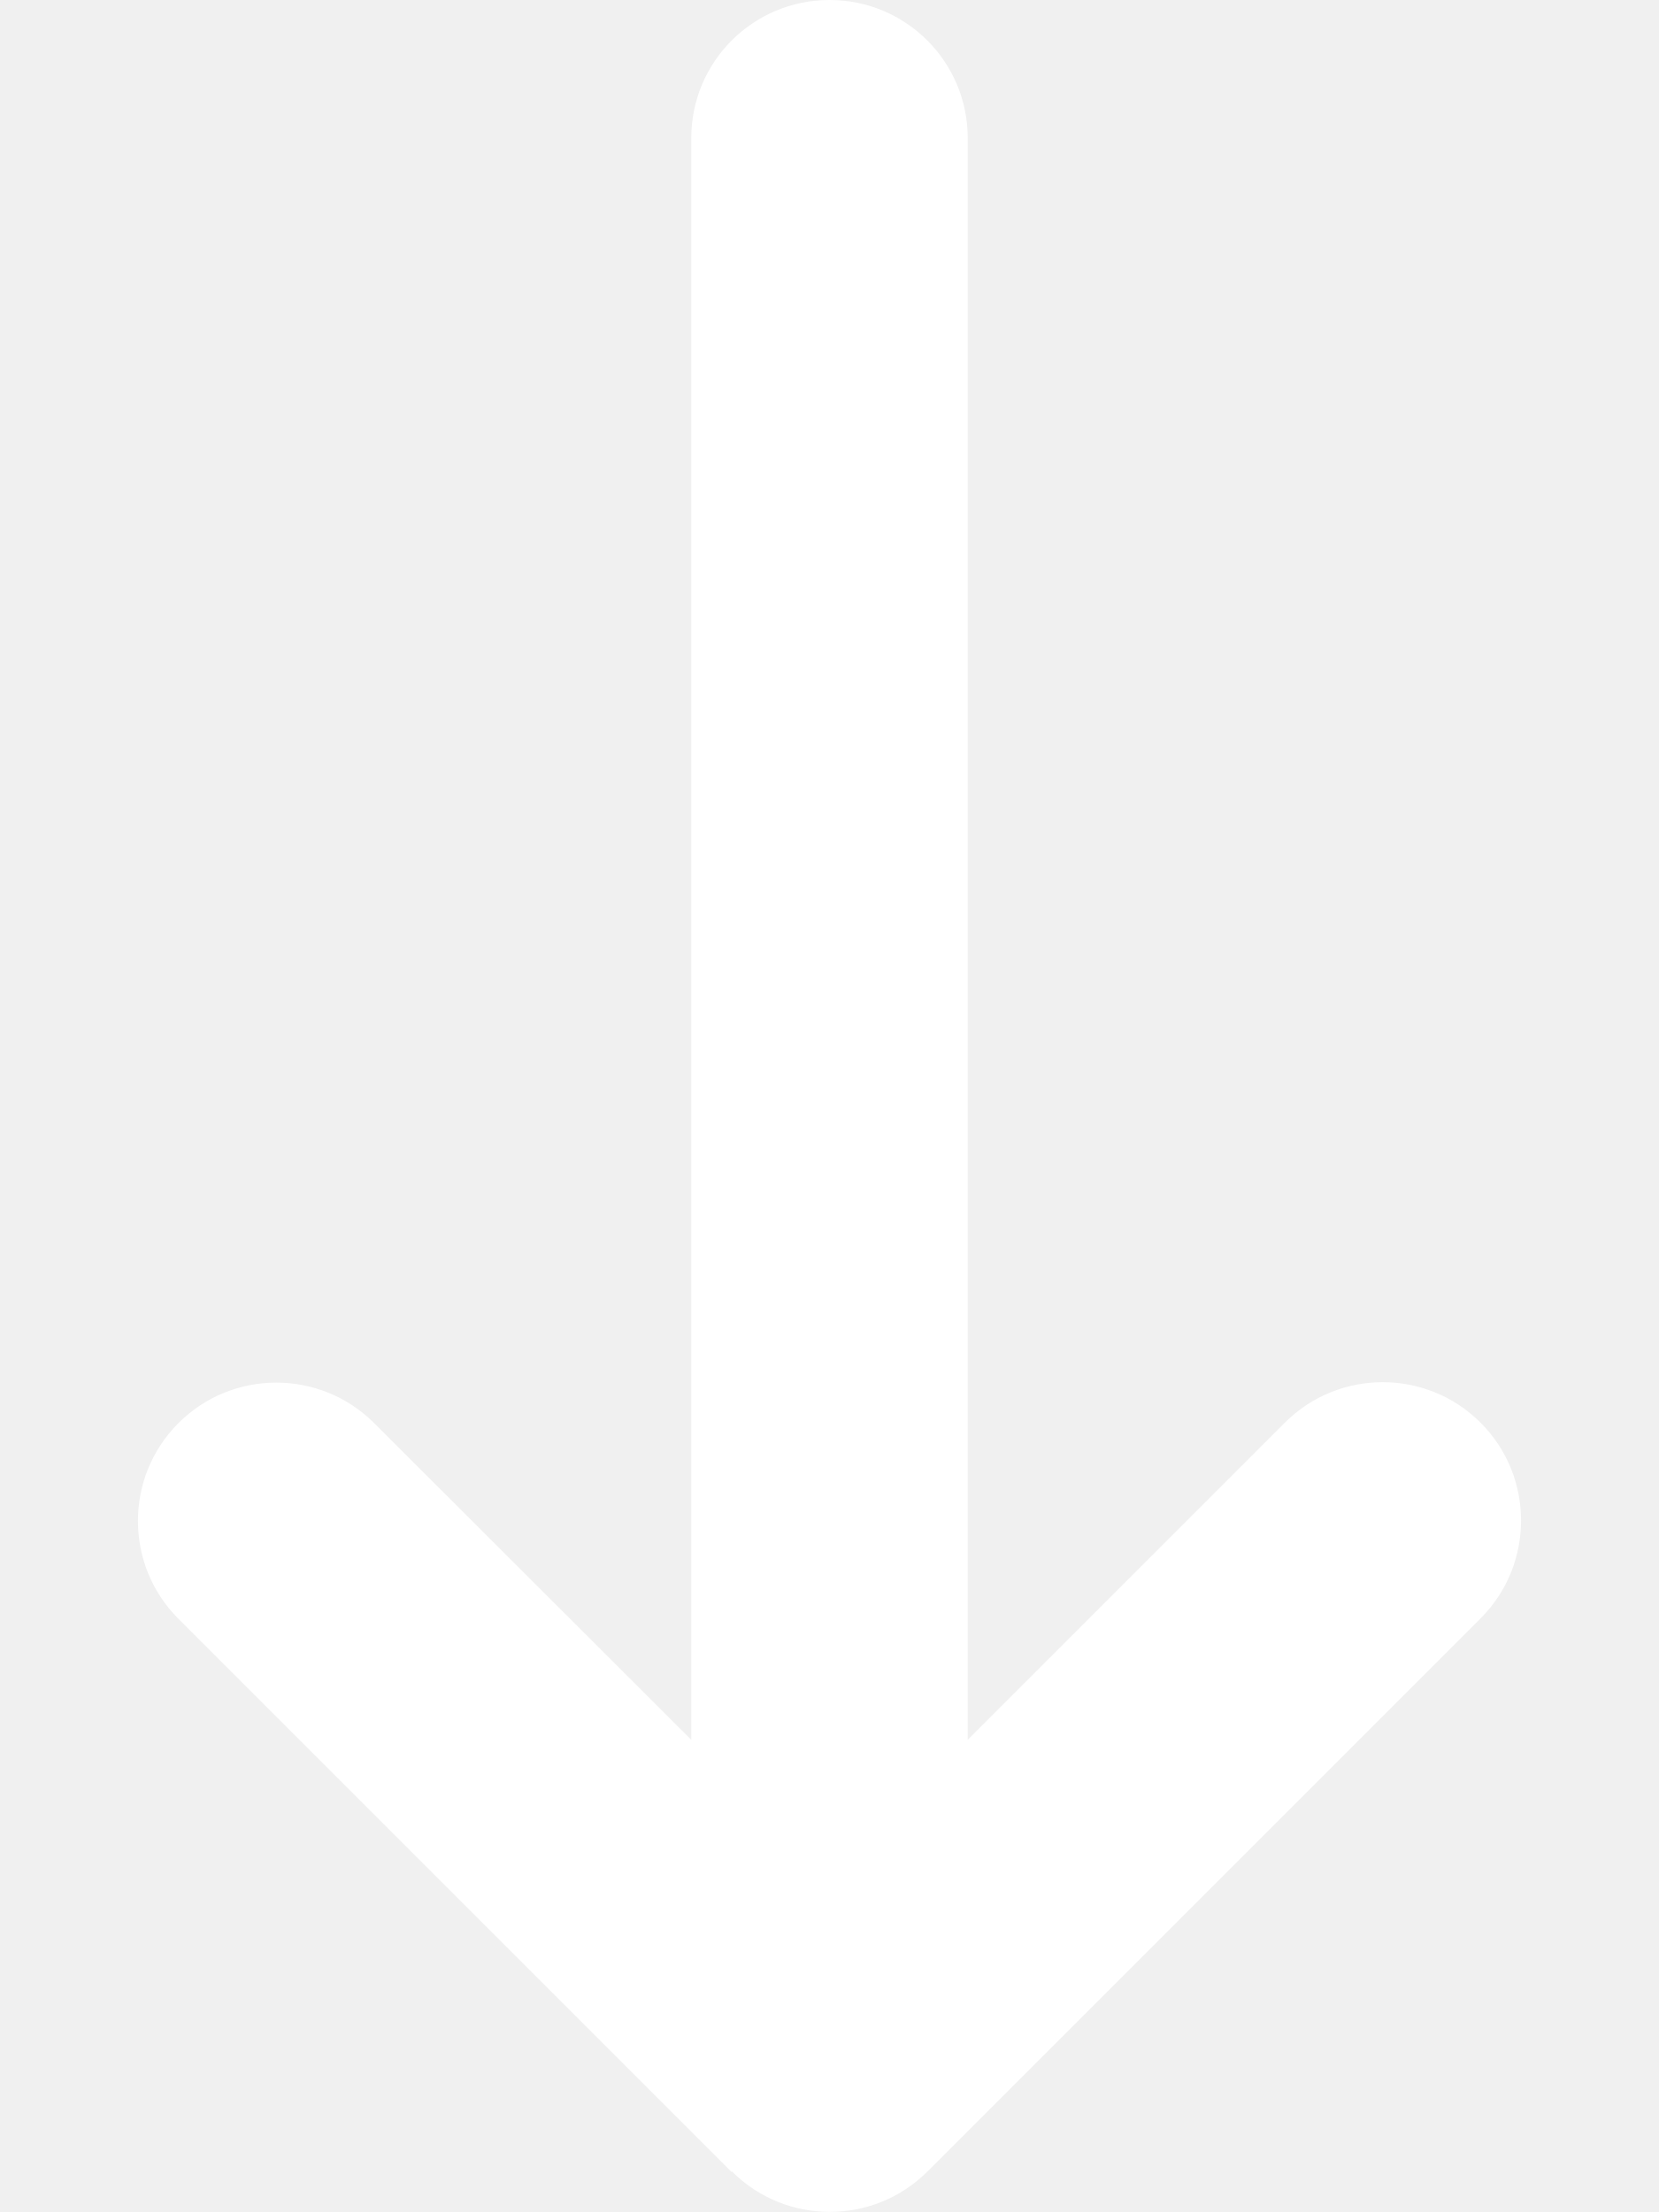
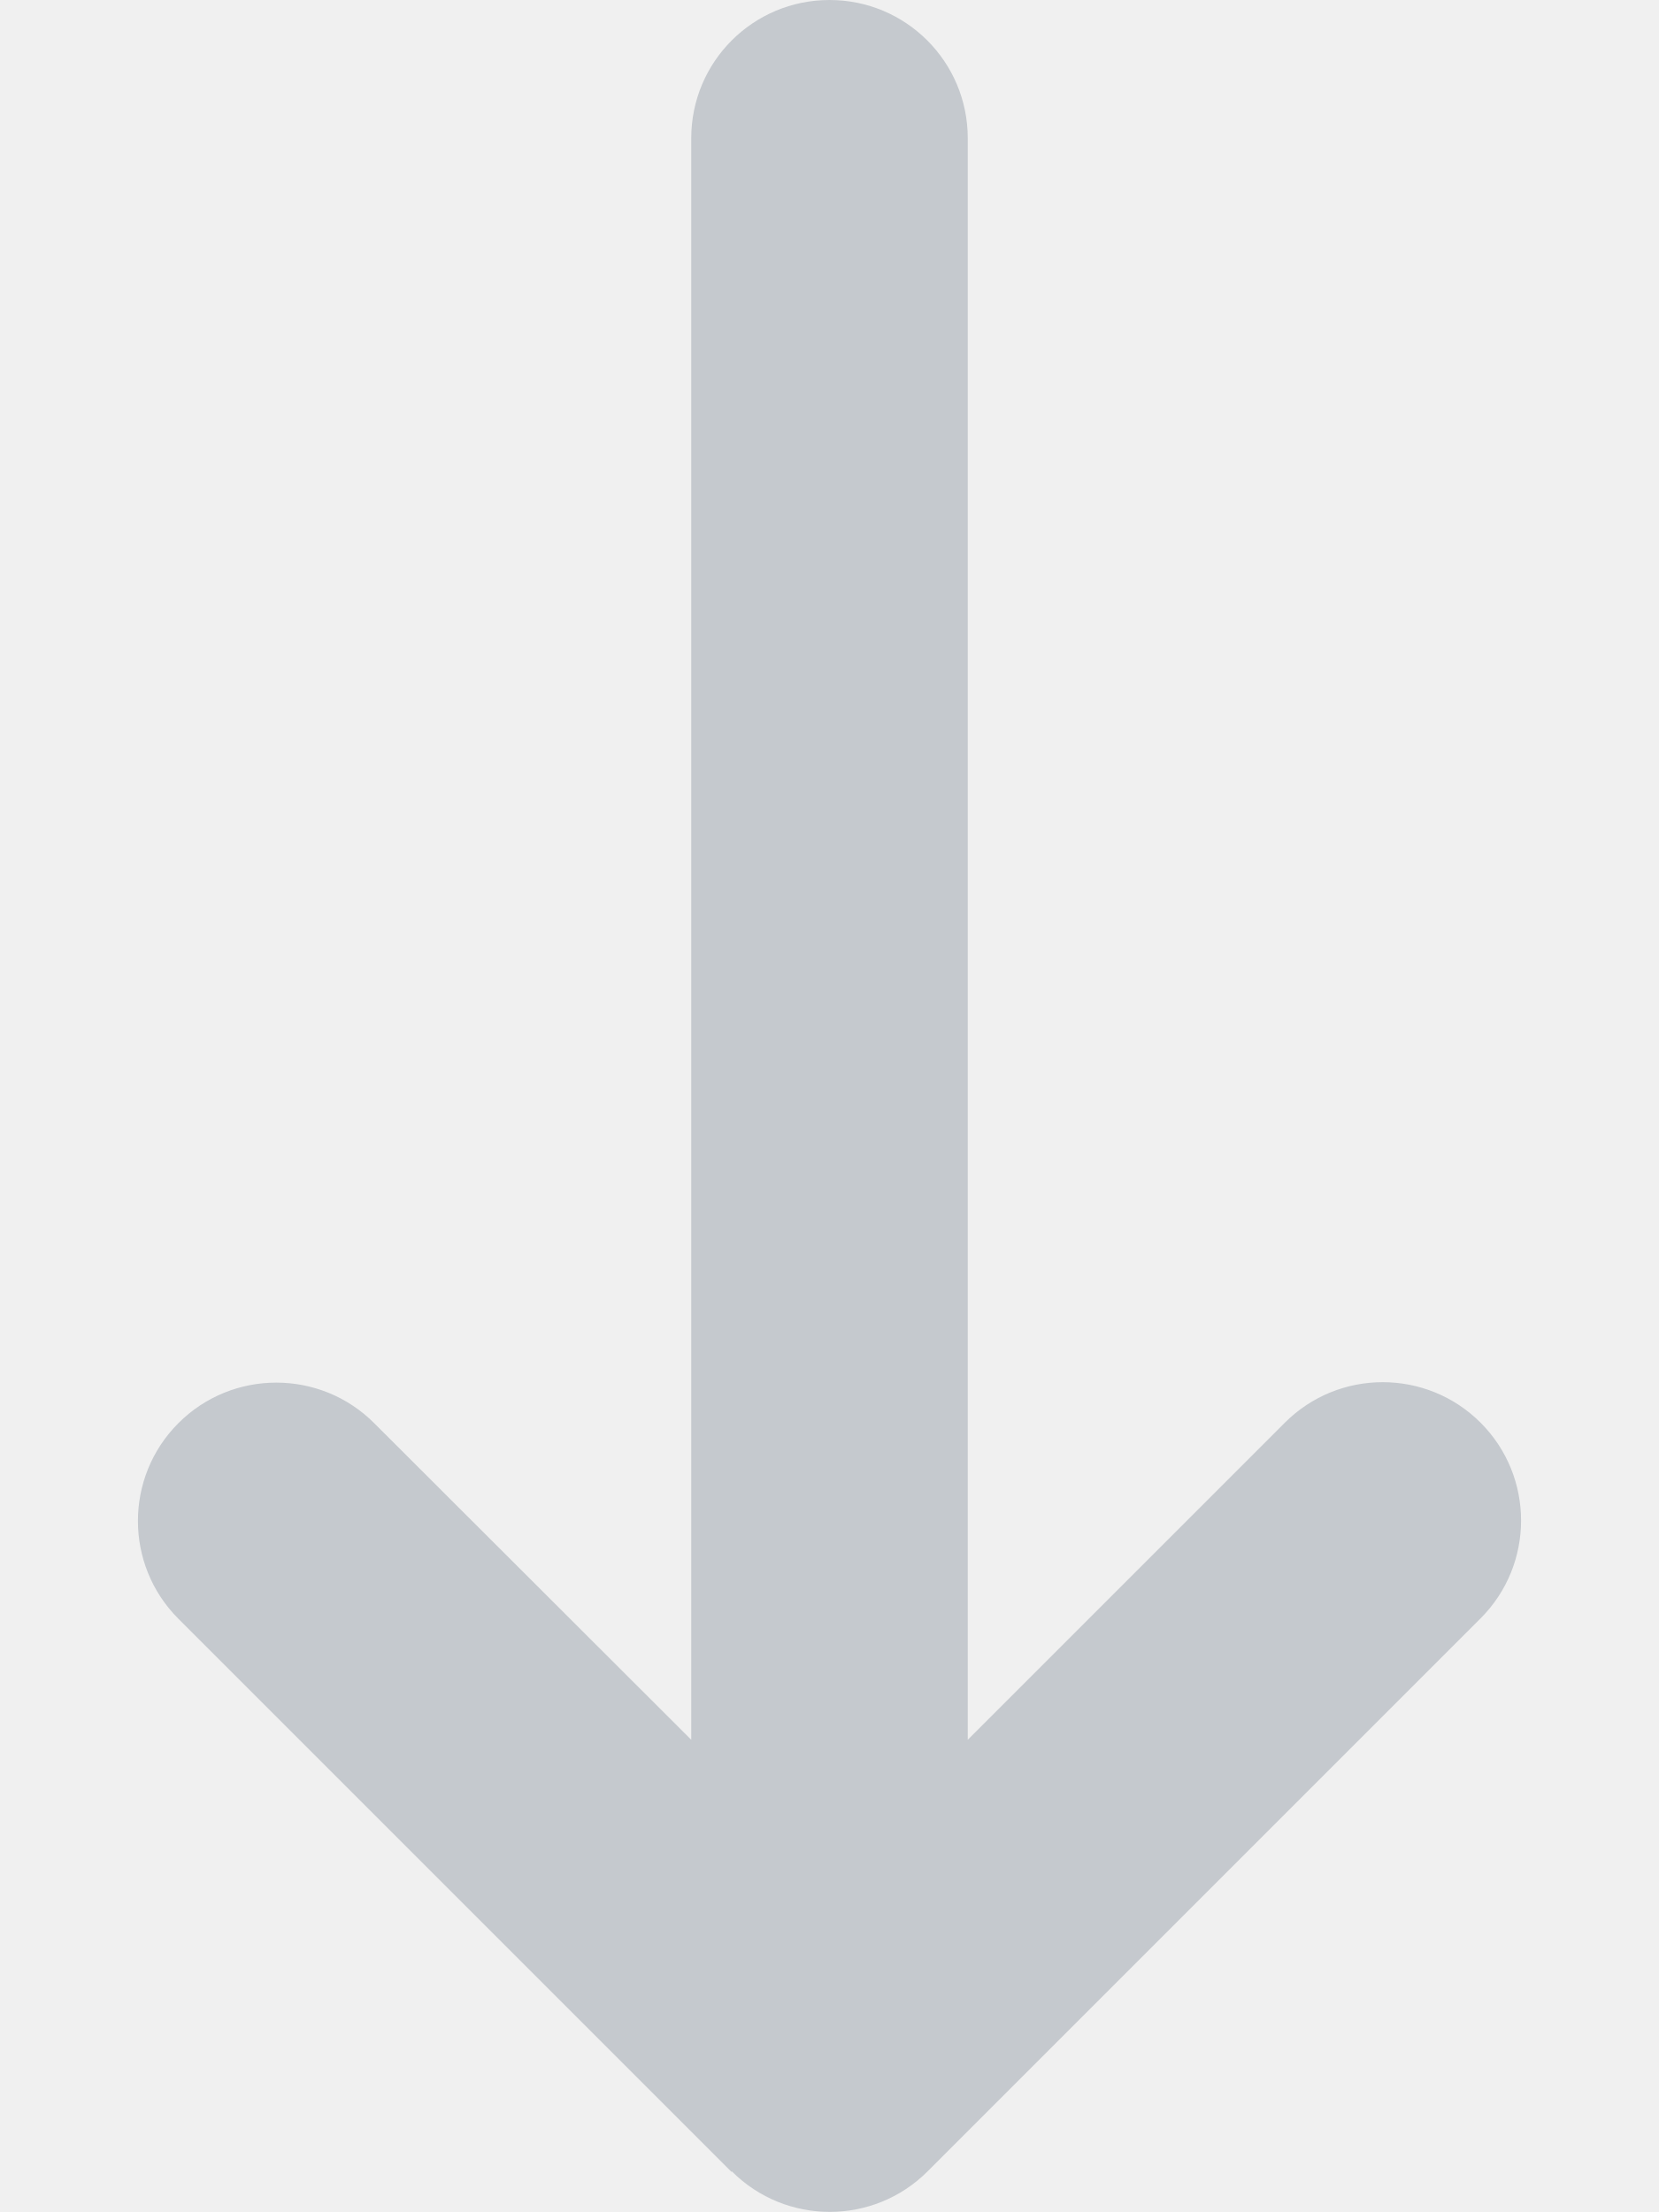
<svg xmlns="http://www.w3.org/2000/svg" viewBox="0 0 384 512">
-   <path fill="white" d="M169.4 502.6c12.5 12.5 32.8 12.5 45.3 0l128-128c12.5-12.5 12.5-32.8 0-45.3s-32.8-12.5-45.3 0L224 402.7 224 32c0-17.7-14.3-32-32-32s-32 14.3-32 32l0 370.7L86.6 329.4c-12.5-12.5-32.8-12.5-45.3 0s-12.5 32.8 0 45.3l128 128z" />
+   <path fill="#C5C9CE" d="M169.4 502.6c12.5 12.5 32.8 12.5 45.3 0l128-128c12.5-12.5 12.5-32.8 0-45.3s-32.8-12.5-45.3 0L224 402.7 224 32c0-17.7-14.3-32-32-32s-32 14.3-32 32l0 370.7L86.6 329.4c-12.5-12.5-32.8-12.5-45.3 0s-12.5 32.8 0 45.3l128 128z" />
</svg>
